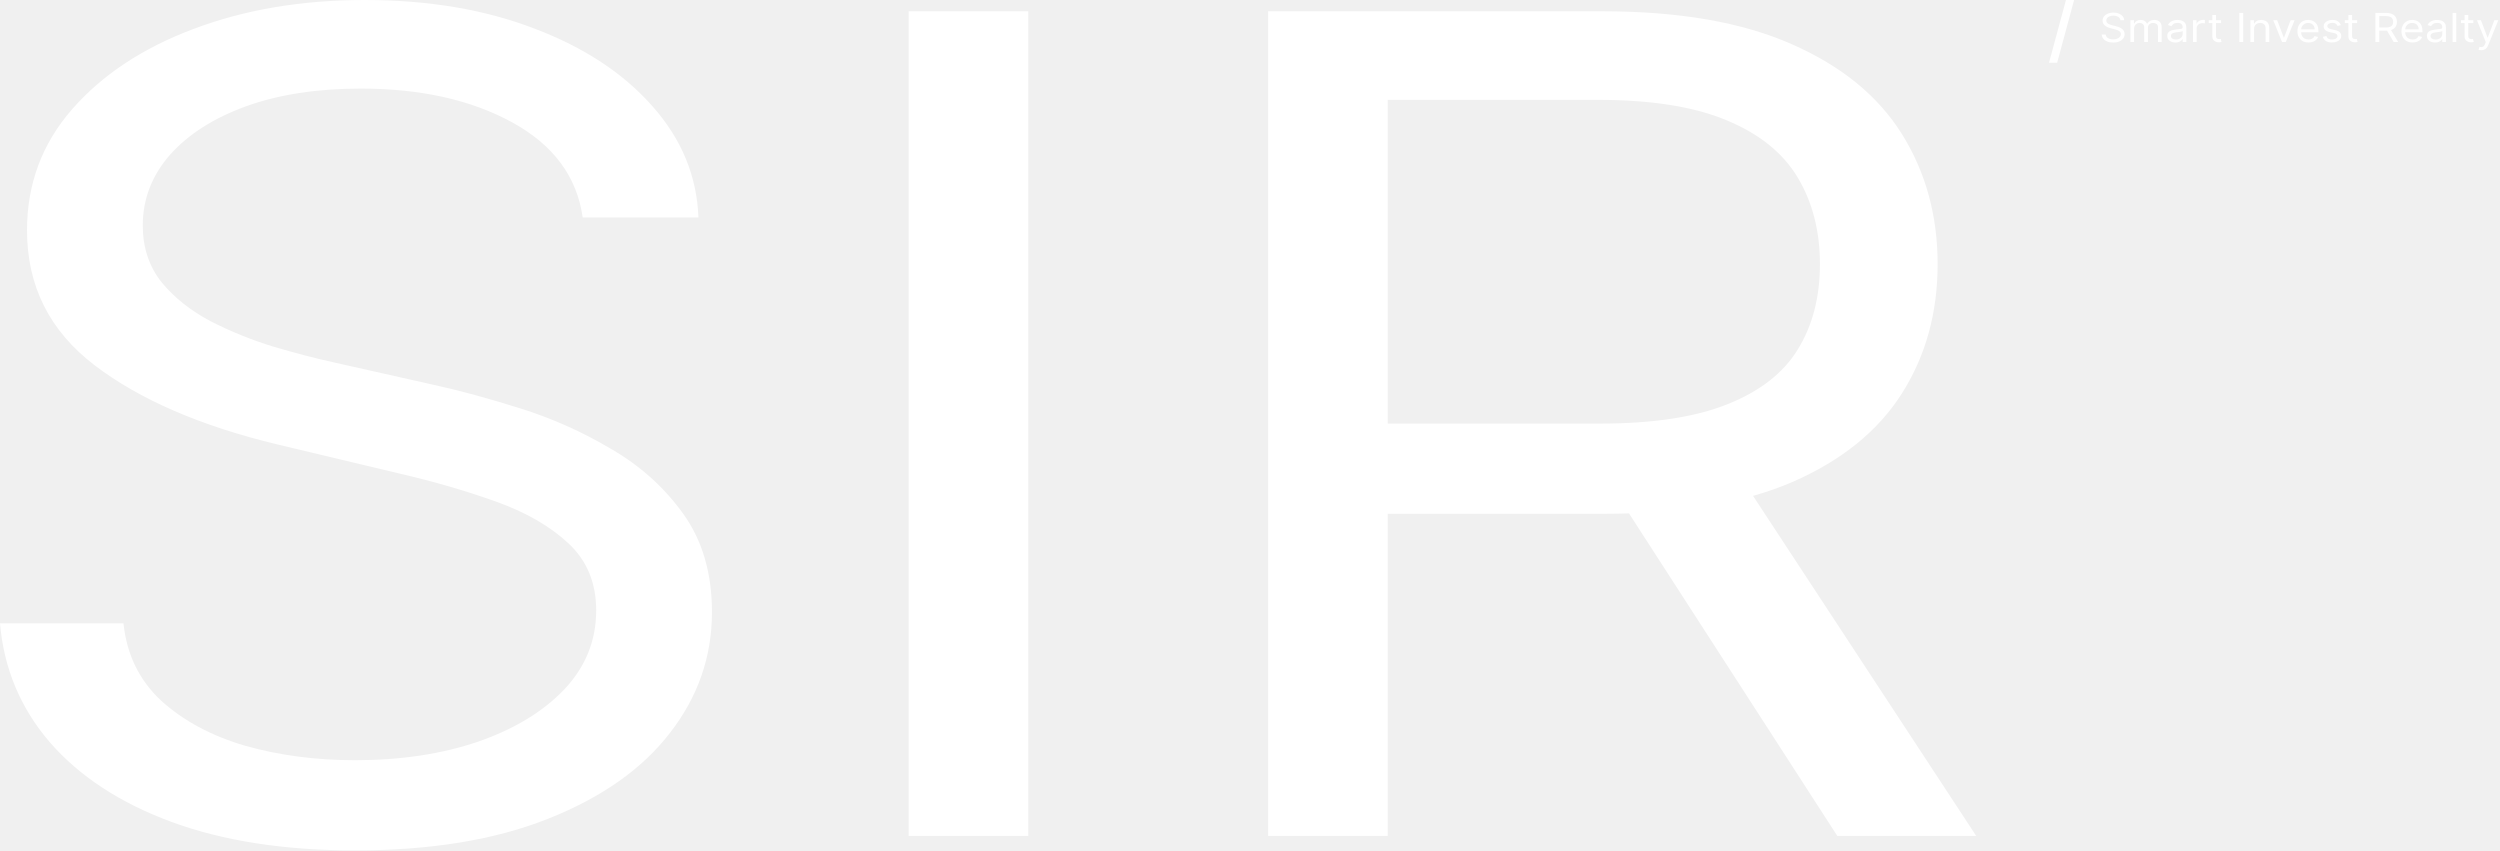
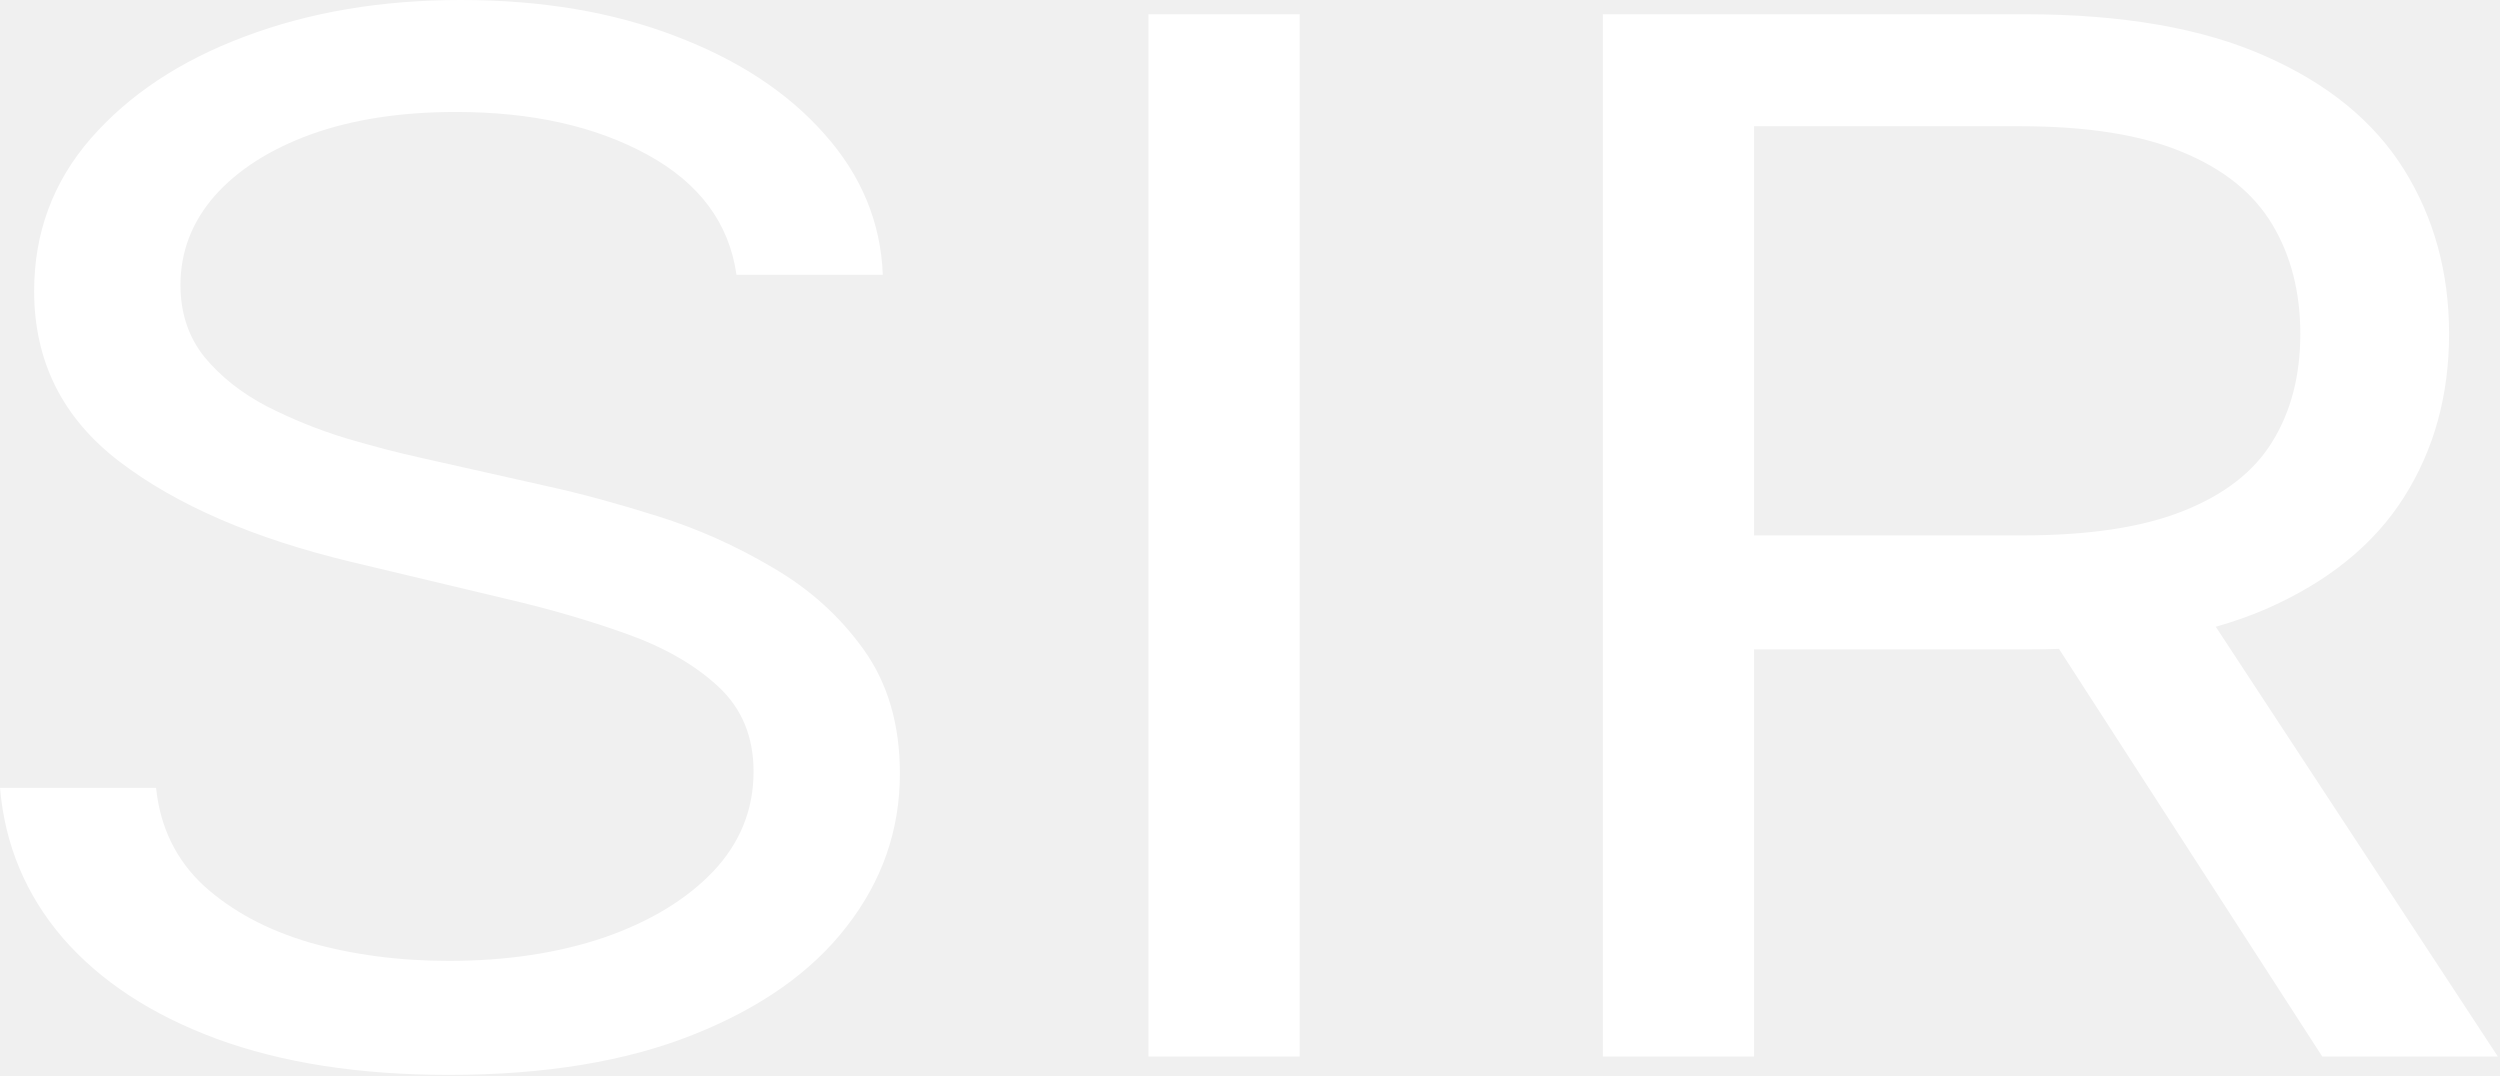
- <svg xmlns="http://www.w3.org/2000/svg" width="996" height="339" viewBox="0 0 996 339" fill="none">
+ <svg xmlns="http://www.w3.org/2000/svg" width="788" height="339" viewBox="0 0 788 339" fill="none">
  <path d="M232.142 86.627C229.836 70.37 220.485 57.75 204.086 48.767C187.688 39.784 167.573 35.293 143.745 35.293C126.321 35.293 111.075 37.645 98.007 42.351C85.068 47.057 74.947 53.527 67.644 61.761C60.47 69.996 56.883 79.354 56.883 89.834C56.883 98.604 59.381 106.144 64.377 112.454C69.502 118.656 76.036 123.844 83.979 128.015C91.922 132.078 100.249 135.447 108.961 138.121C117.673 140.687 125.679 142.773 132.982 144.376L172.953 153.36C183.204 155.606 194.605 158.708 207.16 162.664C219.844 166.622 231.951 172.023 243.481 178.867C255.139 185.604 264.748 194.267 272.306 204.854C279.866 215.443 283.645 228.436 283.645 243.837C283.645 261.589 278.071 277.632 266.926 291.962C255.908 306.292 239.765 317.682 218.499 326.131C197.359 334.58 171.673 338.805 141.437 338.805C113.253 338.805 88.847 335.008 68.221 327.415C47.722 319.822 31.58 309.234 19.794 295.651C8.135 282.069 1.537 266.295 0 248.328H49.196C50.477 260.734 55.474 271 64.185 279.129C73.025 287.15 84.171 293.139 97.623 297.096C111.203 300.945 125.808 302.87 141.437 302.87C159.63 302.87 175.964 300.411 190.442 295.492C204.919 290.465 216.384 283.513 224.839 274.637C233.295 265.653 237.523 255.173 237.523 243.194C237.523 232.286 233.872 223.409 226.57 216.566C219.267 209.72 209.659 204.159 197.744 199.881C185.83 195.604 172.953 191.86 159.118 188.652L110.69 177.102C79.943 169.723 55.602 159.188 37.666 145.499C19.73 131.811 10.762 113.898 10.762 91.76C10.762 73.364 16.719 57.323 28.634 43.634C40.676 29.838 56.819 19.143 77.061 11.55C97.431 3.85 120.171 0 145.281 0C170.647 0 193.195 3.797 212.925 11.39C232.655 18.876 248.285 29.143 259.814 42.191C271.473 55.237 277.623 70.049 278.263 86.627H232.142ZM409.66 4.492V333.029H362.002V4.492H409.66ZM505.217 333.029V4.492H638.199C668.947 4.492 694.186 8.877 713.916 17.646C733.645 26.308 748.249 38.233 757.73 53.42C767.21 68.606 771.95 85.877 771.95 105.234C771.95 124.592 767.21 141.756 757.73 156.729C748.249 171.702 733.708 183.466 714.107 192.021C694.506 200.47 669.46 204.695 638.969 204.695H531.353V168.76H637.431C658.441 168.76 675.352 166.194 688.164 161.061C701.104 155.927 710.455 148.654 716.222 139.243C722.114 129.725 725.06 118.389 725.06 105.234C725.06 92.08 722.114 80.583 716.222 70.744C710.328 60.905 700.911 53.312 687.972 47.965C675.032 42.511 657.929 39.784 636.662 39.784H552.876V333.029H505.217ZM690.47 185.445L787.325 333.029H731.98L636.662 185.445H690.47Z" fill="white" />
-   <path d="M826.325 0L819.569 25H816.325L823.08 0L826.325 0Z" fill="white" />
-   <path d="M844.787 8.054C844.712 7.481 844.412 7.036 843.885 6.719C843.358 6.403 842.711 6.244 841.945 6.244C841.385 6.244 840.895 6.327 840.475 6.493C840.059 6.659 839.734 6.887 839.499 7.178C839.268 7.468 839.153 7.798 839.153 8.167C839.153 8.477 839.233 8.742 839.394 8.965C839.559 9.184 839.769 9.367 840.024 9.514C840.279 9.657 840.547 9.776 840.827 9.87C841.107 9.96 841.364 10.034 841.599 10.091L842.884 10.407C843.213 10.486 843.58 10.596 843.983 10.735C844.391 10.875 844.78 11.065 845.151 11.306C845.526 11.544 845.835 11.85 846.078 12.223C846.32 12.596 846.442 13.054 846.442 13.597C846.442 14.223 846.263 14.789 845.905 15.294C845.55 15.8 845.031 16.201 844.348 16.499C843.669 16.797 842.843 16.945 841.871 16.945C840.965 16.945 840.18 16.812 839.517 16.544C838.858 16.276 838.34 15.903 837.961 15.424C837.586 14.945 837.374 14.389 837.325 13.756H838.906C838.947 14.193 839.108 14.555 839.388 14.841C839.672 15.124 840.03 15.336 840.463 15.475C840.899 15.611 841.368 15.679 841.871 15.679C842.456 15.679 842.981 15.592 843.446 15.418C843.912 15.241 844.28 14.996 844.552 14.683C844.824 14.366 844.96 13.997 844.96 13.574C844.96 13.19 844.842 12.877 844.607 12.636C844.373 12.394 844.064 12.198 843.681 12.047C843.298 11.896 842.884 11.765 842.439 11.652L840.883 11.244C839.894 10.984 839.112 10.613 838.535 10.13C837.959 9.647 837.67 9.016 837.67 8.235C837.67 7.587 837.862 7.021 838.245 6.538C838.632 6.052 839.151 5.675 839.802 5.407C840.456 5.136 841.187 5 841.994 5C842.81 5 843.535 5.134 844.169 5.402C844.803 5.666 845.305 6.028 845.676 6.488C846.051 6.948 846.249 7.47 846.269 8.054H844.787ZM848.763 16.742V8.054H850.172V9.412H850.295C850.493 8.948 850.812 8.588 851.252 8.331C851.693 8.071 852.222 7.941 852.84 7.941C853.466 7.941 853.987 8.071 854.403 8.331C854.823 8.588 855.15 8.948 855.385 9.412H855.484C855.727 8.963 856.091 8.607 856.577 8.343C857.063 8.075 857.646 7.941 858.325 7.941C859.174 7.941 859.868 8.184 860.407 8.671C860.946 9.153 861.216 9.906 861.216 10.928V16.742H859.758V10.928C859.758 10.287 859.567 9.828 859.184 9.553C858.801 9.278 858.35 9.14 857.831 9.14C857.164 9.14 856.647 9.325 856.281 9.695C855.914 10.06 855.731 10.524 855.731 11.086V16.742H854.249V10.792C854.249 10.298 854.073 9.9 853.723 9.598C853.373 9.293 852.922 9.14 852.37 9.14C851.992 9.14 851.638 9.233 851.308 9.417C850.983 9.602 850.719 9.859 850.517 10.187C850.32 10.511 850.221 10.886 850.221 11.312V16.742H848.763ZM866.674 16.945C866.072 16.945 865.527 16.842 865.037 16.634C864.547 16.424 864.158 16.12 863.869 15.724C863.581 15.324 863.437 14.841 863.437 14.276C863.437 13.778 863.544 13.375 863.758 13.066C863.972 12.753 864.258 12.508 864.617 12.33C864.975 12.153 865.37 12.021 865.803 11.934C866.239 11.844 866.678 11.772 867.119 11.719C867.695 11.652 868.162 11.601 868.521 11.567C868.883 11.529 869.147 11.467 869.311 11.38C869.48 11.293 869.565 11.143 869.565 10.928V10.882C869.565 10.324 869.398 9.891 869.064 9.581C868.735 9.272 868.235 9.118 867.564 9.118C866.867 9.118 866.322 9.257 865.926 9.536C865.531 9.815 865.253 10.113 865.093 10.43L863.709 9.977C863.956 9.449 864.285 9.038 864.697 8.744C865.113 8.446 865.566 8.239 866.056 8.122C866.55 8.001 867.036 7.941 867.514 7.941C867.819 7.941 868.169 7.975 868.564 8.043C868.963 8.107 869.349 8.241 869.719 8.445C870.094 8.648 870.405 8.955 870.652 9.367C870.899 9.778 871.023 10.328 871.023 11.018V16.742H869.565V15.565H869.49C869.392 15.754 869.227 15.956 868.996 16.171C868.766 16.386 868.459 16.568 868.076 16.719C867.693 16.87 867.226 16.945 866.674 16.945ZM866.896 15.747C867.473 15.747 867.959 15.643 868.354 15.436C868.753 15.228 869.054 14.96 869.256 14.632C869.462 14.304 869.565 13.959 869.565 13.597V12.376C869.503 12.444 869.367 12.506 869.157 12.562C868.951 12.615 868.712 12.662 868.441 12.704C868.173 12.741 867.911 12.775 867.656 12.806C867.405 12.832 867.201 12.854 867.044 12.873C866.666 12.919 866.312 12.992 865.982 13.094C865.657 13.192 865.393 13.341 865.191 13.541C864.993 13.737 864.895 14.005 864.895 14.344C864.895 14.808 865.082 15.158 865.457 15.396C865.836 15.63 866.315 15.747 866.896 15.747ZM873.683 16.742V8.054H875.092V9.367H875.191C875.363 8.937 875.677 8.588 876.13 8.32C876.582 8.052 877.093 7.919 877.661 7.919C877.769 7.919 877.902 7.92 878.063 7.924C878.224 7.928 878.345 7.934 878.428 7.941V9.299C878.378 9.287 878.265 9.27 878.088 9.248C877.915 9.221 877.731 9.208 877.538 9.208C877.077 9.208 876.665 9.297 876.302 9.474C875.944 9.647 875.66 9.889 875.45 10.198C875.244 10.503 875.141 10.852 875.141 11.244V16.742H873.683ZM884.876 8.054V9.185H879.959V8.054H884.876ZM881.392 5.973H882.85V14.253C882.85 14.63 882.91 14.913 883.029 15.102C883.153 15.287 883.309 15.411 883.499 15.475C883.693 15.536 883.896 15.565 884.11 15.565C884.271 15.565 884.403 15.558 884.506 15.543C884.609 15.524 884.691 15.509 884.753 15.498L885.049 16.697C884.951 16.731 884.813 16.765 884.635 16.799C884.458 16.836 884.234 16.855 883.962 16.855C883.55 16.855 883.147 16.774 882.751 16.612C882.36 16.45 882.035 16.203 881.776 15.871C881.52 15.539 881.392 15.121 881.392 14.615V5.973ZM893.691 5.158V16.742H892.159V5.158H893.691ZM898.023 11.516V16.742H896.565V8.054H897.974V9.412H898.097C898.32 8.971 898.657 8.616 899.11 8.348C899.563 8.077 900.148 7.941 900.864 7.941C901.507 7.941 902.069 8.062 902.551 8.303C903.033 8.541 903.408 8.903 903.675 9.389C903.943 9.872 904.077 10.483 904.077 11.222V16.742H902.619V11.312C902.619 10.63 902.425 10.098 902.038 9.717C901.651 9.333 901.12 9.14 900.444 9.14C899.979 9.14 899.563 9.233 899.197 9.417C898.834 9.602 898.548 9.872 898.338 10.226C898.128 10.581 898.023 11.011 898.023 11.516ZM914.159 8.054L910.651 16.742H909.168L905.66 8.054H907.241L909.86 14.977H909.959L912.578 8.054H914.159ZM919.722 16.923C918.808 16.923 918.019 16.738 917.356 16.369C916.697 15.995 916.188 15.475 915.83 14.808C915.476 14.136 915.299 13.356 915.299 12.466C915.299 11.576 915.476 10.792 915.83 10.113C916.188 9.431 916.687 8.899 917.325 8.518C917.968 8.133 918.717 7.941 919.574 7.941C920.068 7.941 920.556 8.017 921.038 8.167C921.52 8.318 921.958 8.563 922.353 8.903C922.749 9.238 923.064 9.683 923.299 10.238C923.533 10.792 923.65 11.474 923.65 12.285V12.851H916.337V11.697H922.168C922.168 11.207 922.061 10.769 921.847 10.385C921.637 10 921.336 9.696 920.945 9.474C920.558 9.251 920.101 9.14 919.574 9.14C918.993 9.14 918.491 9.272 918.066 9.536C917.646 9.796 917.323 10.136 917.096 10.554C916.87 10.973 916.757 11.421 916.757 11.9V12.67C916.757 13.326 916.88 13.882 917.127 14.338C917.379 14.79 917.727 15.136 918.171 15.373C918.616 15.607 919.133 15.724 919.722 15.724C920.105 15.724 920.451 15.675 920.76 15.577C921.073 15.475 921.342 15.324 921.569 15.125C921.795 14.921 921.971 14.668 922.094 14.366L923.502 14.728C923.354 15.166 923.105 15.551 922.755 15.882C922.405 16.21 921.972 16.467 921.458 16.652C920.943 16.832 920.364 16.923 919.722 16.923ZM932.589 10L931.279 10.339C931.197 10.139 931.076 9.945 930.915 9.757C930.758 9.564 930.545 9.406 930.273 9.282C930.001 9.157 929.653 9.095 929.229 9.095C928.648 9.095 928.164 9.218 927.777 9.463C927.394 9.704 927.202 10.011 927.202 10.385C927.202 10.716 927.334 10.979 927.598 11.171C927.861 11.363 928.273 11.523 928.833 11.652L930.242 11.968C931.09 12.157 931.722 12.445 932.138 12.834C932.554 13.219 932.762 13.714 932.762 14.321C932.762 14.819 932.605 15.264 932.292 15.656C931.984 16.048 931.551 16.357 930.995 16.584C930.439 16.81 929.793 16.923 929.056 16.923C928.088 16.923 927.287 16.731 926.653 16.346C926.018 15.962 925.617 15.4 925.448 14.661L926.832 14.344C926.964 14.812 927.213 15.162 927.579 15.396C927.95 15.63 928.434 15.747 929.031 15.747C929.71 15.747 930.25 15.615 930.649 15.351C931.053 15.083 931.255 14.762 931.255 14.389C931.255 14.087 931.139 13.835 930.909 13.631C930.678 13.424 930.324 13.269 929.846 13.168L928.265 12.828C927.396 12.639 926.758 12.347 926.35 11.951C925.947 11.552 925.745 11.052 925.745 10.452C925.745 9.962 925.895 9.529 926.196 9.152C926.5 8.774 926.914 8.478 927.437 8.264C927.964 8.049 928.561 7.941 929.229 7.941C930.167 7.941 930.905 8.13 931.44 8.507C931.98 8.884 932.362 9.382 932.589 10ZM939.083 8.054V9.185H934.166V8.054H939.083ZM935.599 5.973H937.057V14.253C937.057 14.63 937.116 14.913 937.236 15.102C937.359 15.287 937.516 15.411 937.705 15.475C937.899 15.536 938.103 15.565 938.317 15.565C938.477 15.565 938.609 15.558 938.712 15.543C938.815 15.524 938.898 15.509 938.959 15.498L939.255 16.697C939.157 16.731 939.019 16.765 938.842 16.799C938.665 16.836 938.44 16.855 938.168 16.855C937.757 16.855 937.353 16.774 936.958 16.612C936.567 16.45 936.241 16.203 935.982 15.871C935.726 15.539 935.599 15.121 935.599 14.615V5.973ZM946.366 16.742V5.158H950.64C951.628 5.158 952.44 5.313 953.074 5.622C953.708 5.928 954.178 6.348 954.483 6.883C954.787 7.419 954.94 8.028 954.94 8.71C954.94 9.393 954.787 9.998 954.483 10.526C954.178 11.054 953.71 11.469 953.08 11.77C952.45 12.068 951.645 12.217 950.665 12.217H947.206V10.95H950.616C951.291 10.95 951.835 10.86 952.246 10.679C952.662 10.498 952.963 10.241 953.148 9.909C953.338 9.574 953.432 9.174 953.432 8.71C953.432 8.247 953.338 7.841 953.148 7.494C952.959 7.147 952.656 6.88 952.24 6.691C951.824 6.499 951.275 6.403 950.591 6.403H947.898V16.742H946.366ZM952.32 11.538L955.434 16.742H953.655L950.591 11.538H952.32ZM961.171 16.923C960.256 16.923 959.468 16.738 958.805 16.369C958.146 15.995 957.638 15.475 957.279 14.808C956.925 14.136 956.748 13.356 956.748 12.466C956.748 11.576 956.925 10.792 957.279 10.113C957.638 9.431 958.135 8.899 958.774 8.518C959.417 8.133 960.166 7.941 961.023 7.941C961.517 7.941 962.005 8.017 962.486 8.167C962.968 8.318 963.407 8.563 963.802 8.903C964.198 9.238 964.512 9.683 964.747 10.238C964.982 10.792 965.1 11.474 965.1 12.285V12.851H957.786V11.697H963.617C963.617 11.207 963.51 10.769 963.296 10.385C963.086 10 962.785 9.696 962.394 9.474C962.007 9.251 961.55 9.14 961.023 9.14C960.442 9.14 959.939 9.272 959.515 9.536C959.095 9.796 958.772 10.136 958.546 10.554C958.319 10.973 958.206 11.421 958.206 11.9V12.67C958.206 13.326 958.329 13.882 958.576 14.338C958.827 14.79 959.176 15.136 959.62 15.373C960.065 15.607 960.582 15.724 961.171 15.724C961.554 15.724 961.9 15.675 962.209 15.577C962.522 15.475 962.791 15.324 963.018 15.125C963.244 14.921 963.419 14.668 963.543 14.366L964.951 14.728C964.803 15.166 964.554 15.551 964.204 15.882C963.854 16.21 963.421 16.467 962.907 16.652C962.392 16.832 961.813 16.923 961.171 16.923ZM970.109 16.945C969.508 16.945 968.962 16.842 968.472 16.634C967.982 16.424 967.593 16.12 967.305 15.724C967.016 15.324 966.872 14.841 966.872 14.276C966.872 13.778 966.98 13.375 967.193 13.066C967.408 12.753 967.694 12.508 968.052 12.33C968.41 12.153 968.806 12.021 969.238 11.934C969.675 11.844 970.113 11.772 970.554 11.719C971.13 11.652 971.598 11.601 971.956 11.567C972.318 11.529 972.582 11.467 972.747 11.38C972.916 11.293 973 11.143 973 10.928V10.882C973 10.324 972.833 9.891 972.5 9.581C972.17 9.272 971.67 9.118 970.999 9.118C970.303 9.118 969.757 9.257 969.362 9.536C968.966 9.815 968.689 10.113 968.528 10.43L967.144 9.977C967.391 9.449 967.721 9.038 968.132 8.744C968.549 8.446 969.001 8.239 969.491 8.122C969.986 8.001 970.472 7.941 970.949 7.941C971.254 7.941 971.604 7.975 971.999 8.043C972.399 8.107 972.784 8.241 973.154 8.445C973.529 8.648 973.84 8.955 974.087 9.367C974.335 9.778 974.458 10.328 974.458 11.018V16.742H973V15.565H972.926C972.827 15.754 972.662 15.956 972.432 16.171C972.201 16.386 971.894 16.568 971.511 16.719C971.128 16.87 970.661 16.945 970.109 16.945ZM970.332 15.747C970.908 15.747 971.394 15.643 971.789 15.436C972.189 15.228 972.489 14.96 972.691 14.632C972.897 14.304 973 13.959 973 13.597V12.376C972.938 12.444 972.802 12.506 972.592 12.562C972.386 12.615 972.148 12.662 971.876 12.704C971.608 12.741 971.347 12.775 971.091 12.806C970.84 12.832 970.636 12.854 970.48 12.873C970.101 12.919 969.747 12.992 969.417 13.094C969.092 13.192 968.829 13.341 968.627 13.541C968.429 13.737 968.33 14.005 968.33 14.344C968.33 14.808 968.518 15.158 968.892 15.396C969.271 15.63 969.751 15.747 970.332 15.747ZM978.577 5.158V16.742H977.119V5.158H978.577ZM985.373 8.054V9.185H980.456V8.054H985.373ZM981.889 5.973H983.347V14.253C983.347 14.63 983.406 14.913 983.526 15.102C983.65 15.287 983.806 15.411 983.995 15.475C984.189 15.536 984.393 15.565 984.607 15.565C984.768 15.565 984.899 15.558 985.002 15.543C985.105 15.524 985.188 15.509 985.249 15.498L985.546 16.697C985.447 16.731 985.309 16.765 985.132 16.799C984.955 16.836 984.731 16.855 984.459 16.855C984.047 16.855 983.643 16.774 983.248 16.612C982.857 16.45 982.531 16.203 982.272 15.871C982.017 15.539 981.889 15.121 981.889 14.615V5.973ZM988.505 20C988.258 20 988.037 19.981 987.844 19.944C987.65 19.91 987.516 19.875 987.443 19.841L987.813 18.665C988.167 18.748 988.48 18.778 988.752 18.756C989.024 18.733 989.265 18.622 989.475 18.422C989.689 18.226 989.884 17.907 990.061 17.466L990.333 16.787L986.825 8.054H988.406L991.025 14.977H991.124L993.743 8.054H995.325L991.297 18.009C991.116 18.458 990.891 18.829 990.624 19.123C990.356 19.421 990.045 19.642 989.691 19.785C989.341 19.928 988.945 20 988.505 20Z" fill="white" />
</svg>
